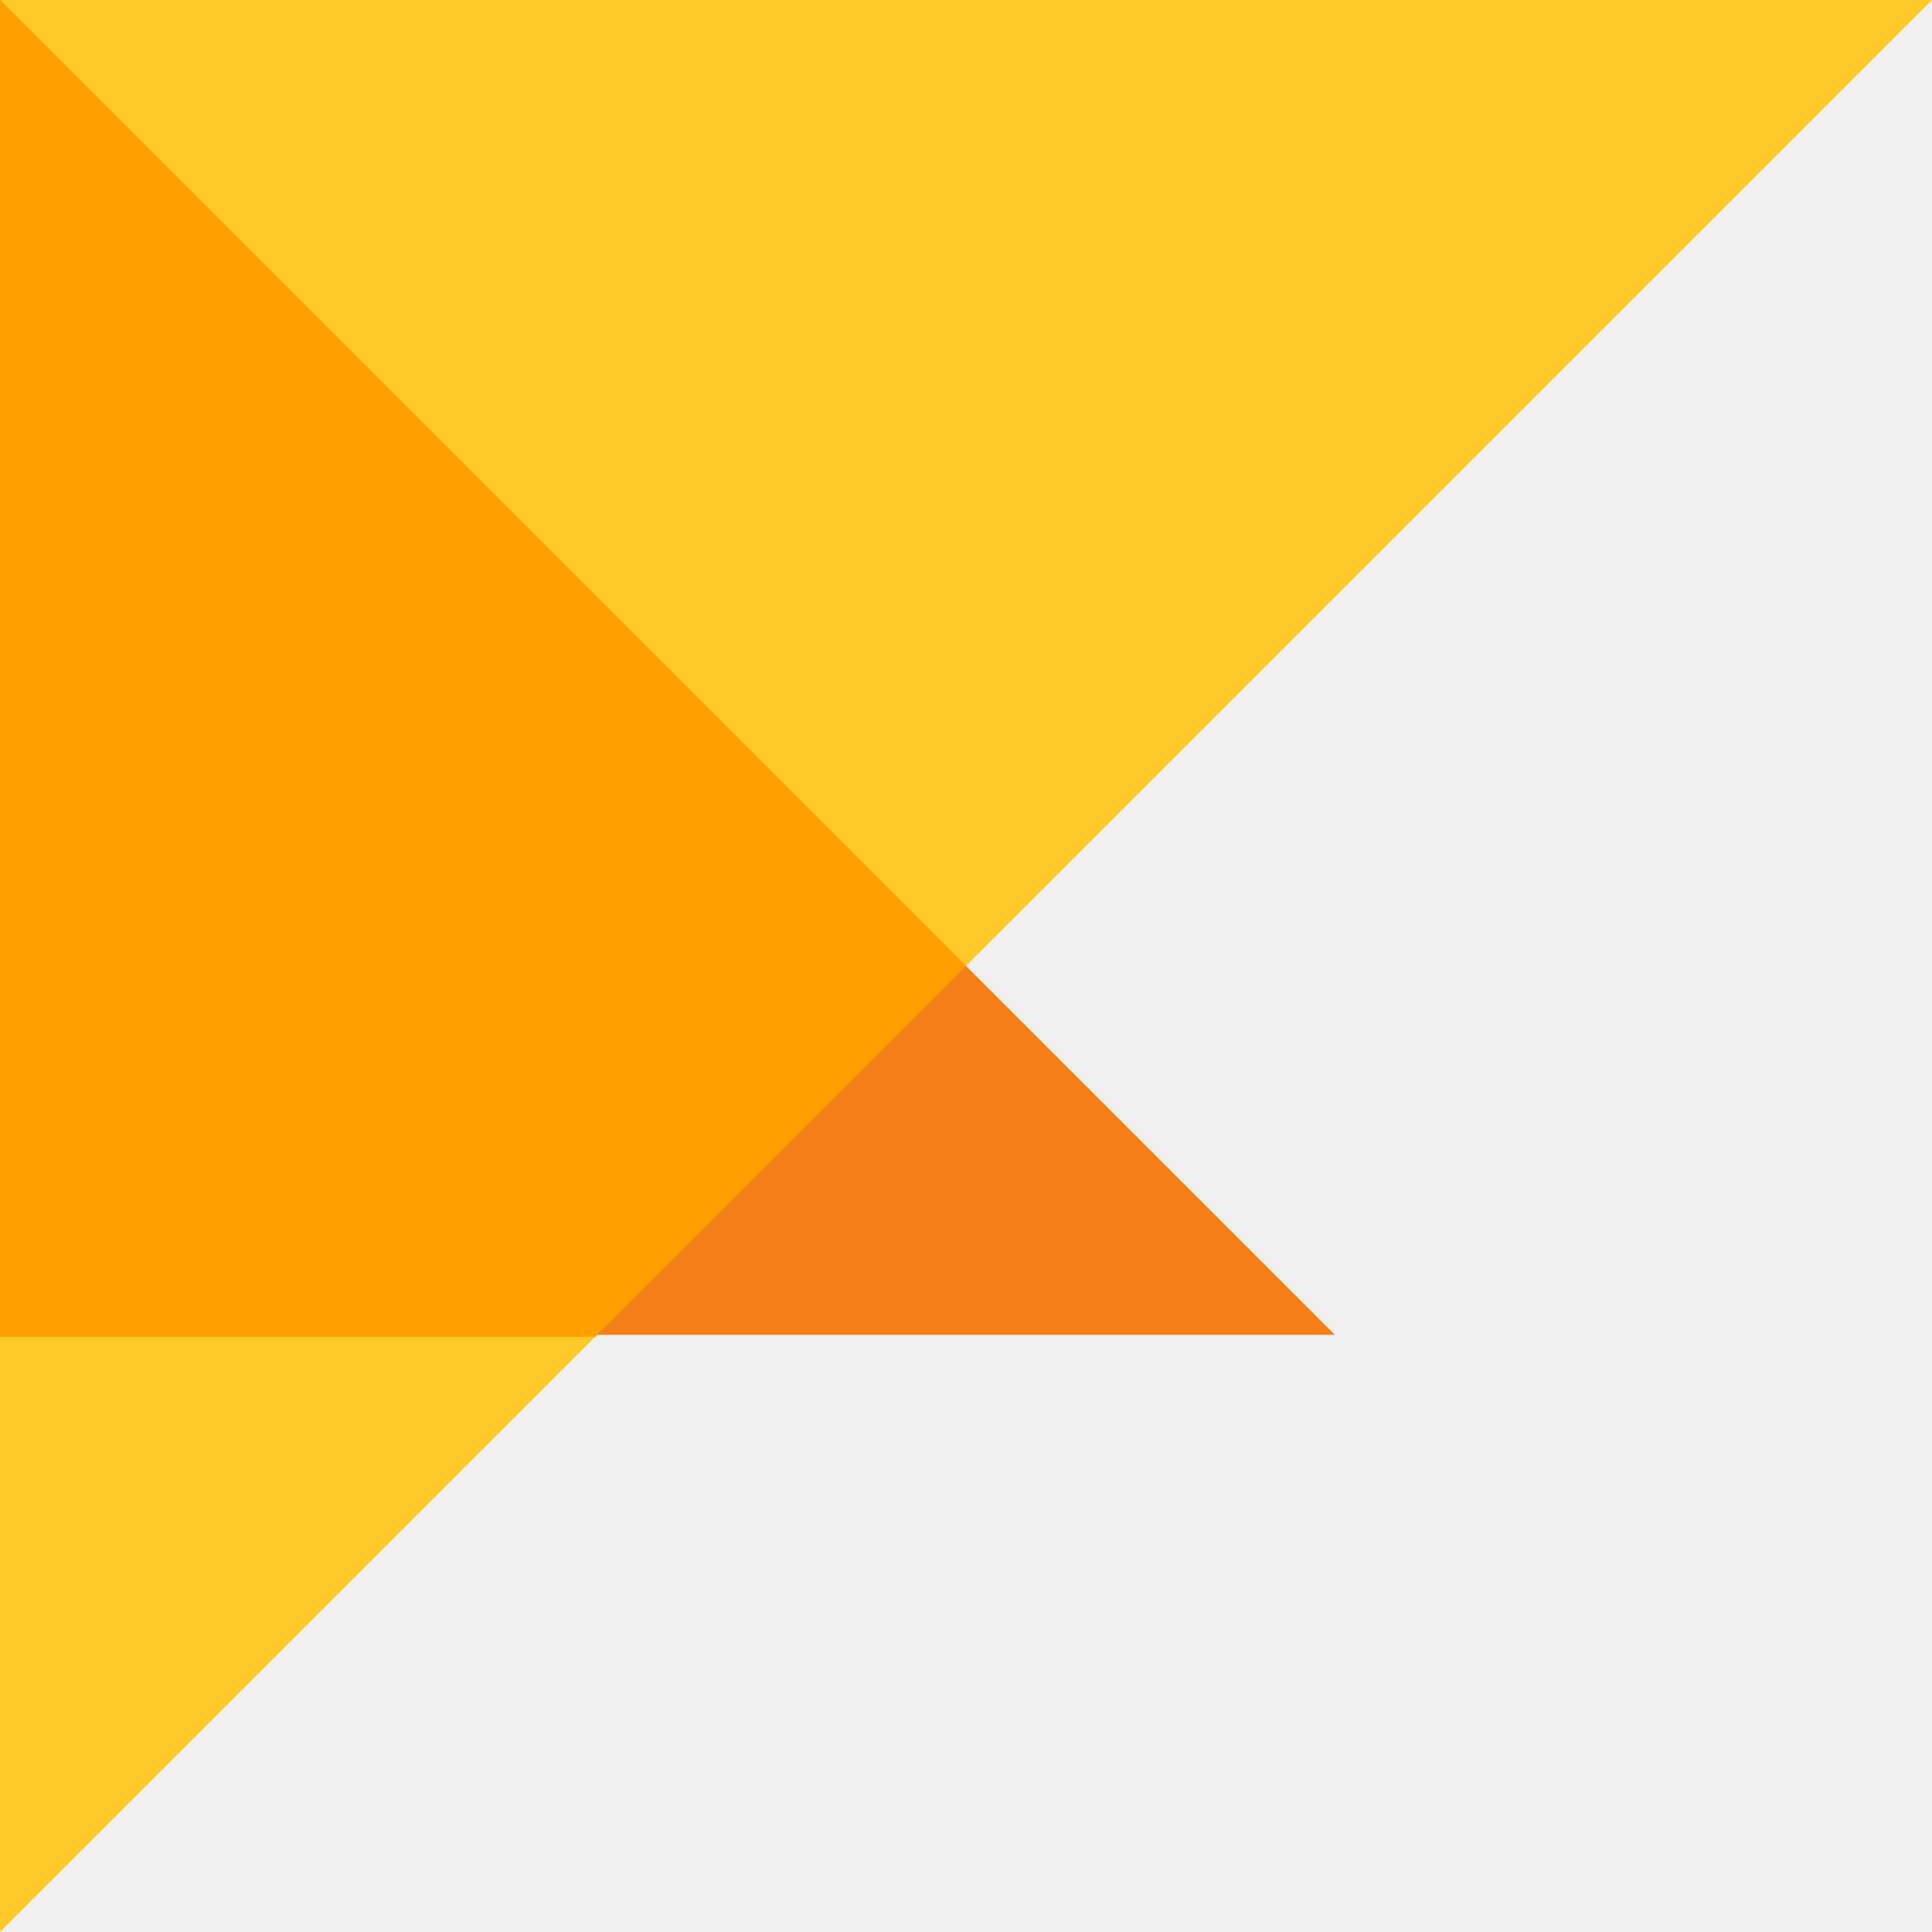
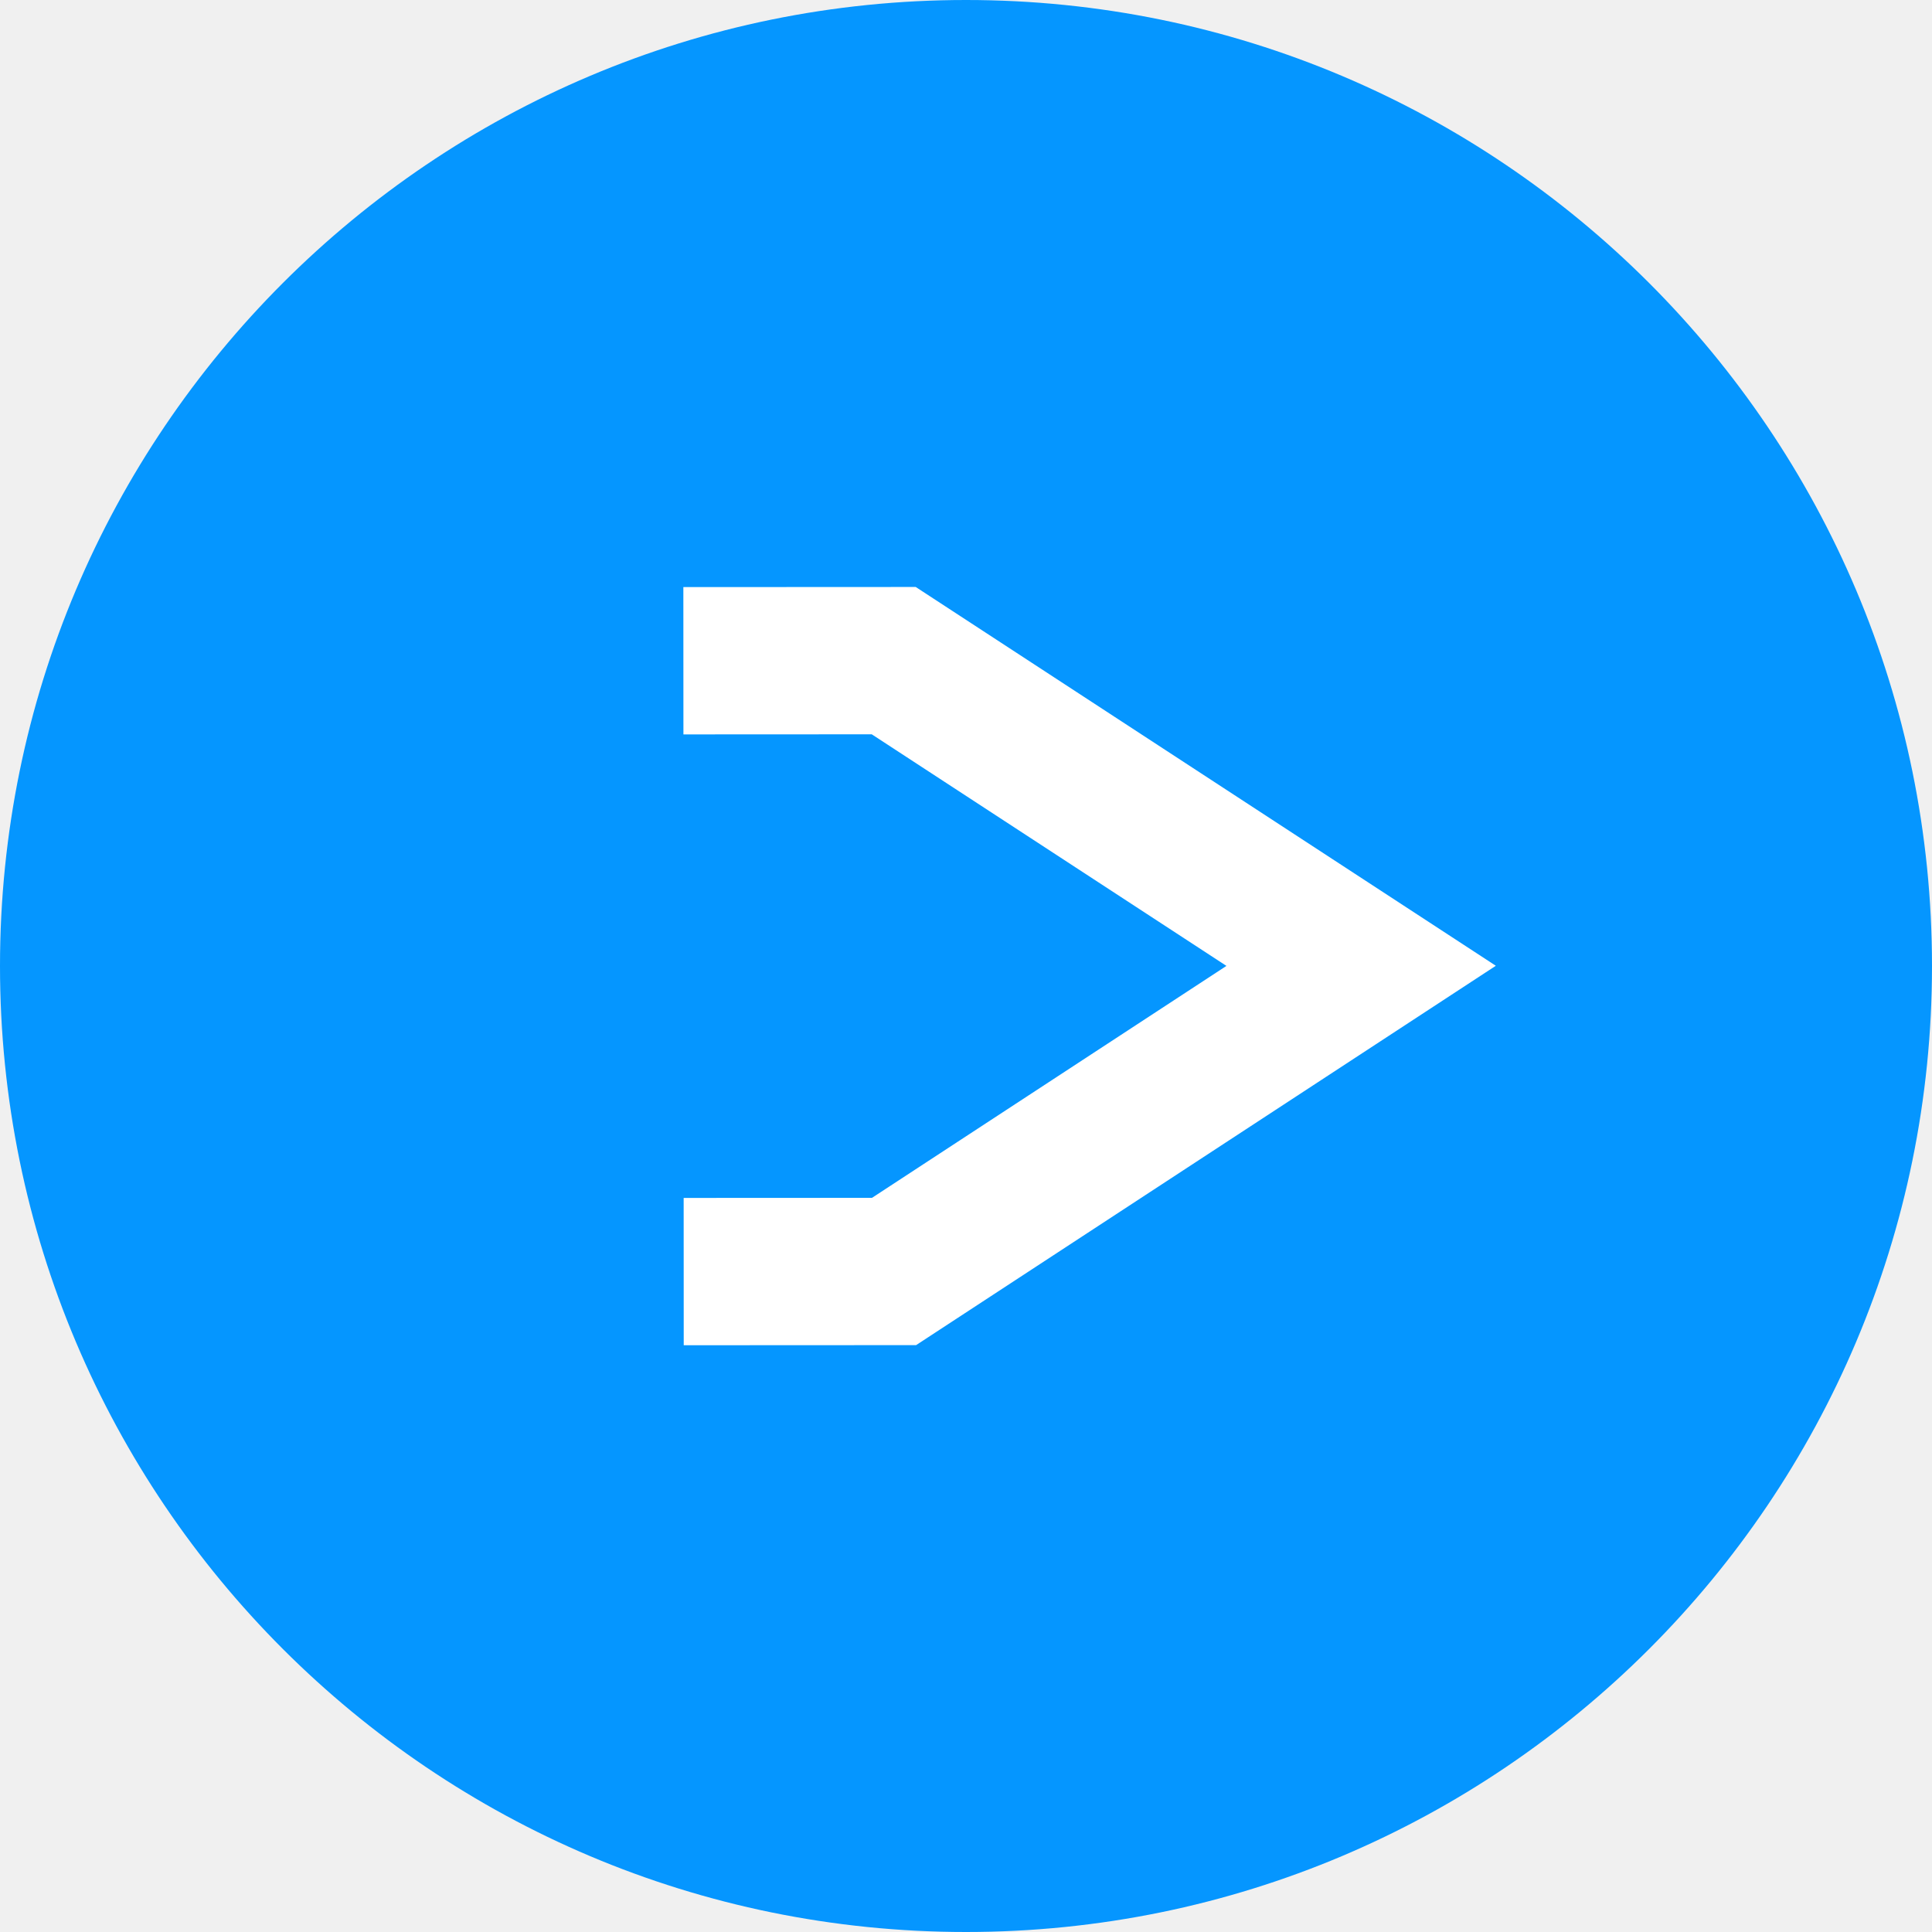
- <svg xmlns="http://www.w3.org/2000/svg" width="375" height="375" viewBox="0 0 375 375" fill="none">
-   <path d="M375 0H0V375L375 0Z" fill="#FFCA28" />
-   <path d="M-1.13252e-05 3.05176e-05L0 259.091L259.091 259.091L-1.13252e-05 3.05176e-05Z" fill="#F57F17" />
-   <path fill-rule="evenodd" clip-rule="evenodd" d="M187.5 187.5L0 0V259.466H115.533L187.5 187.5Z" fill="#FFA000" />
+ <svg xmlns="http://www.w3.org/2000/svg" width="1080" height="1080" viewBox="0 0 1080 1080" fill="none">
+   <circle cx="540" cy="540" r="540" fill="#0596FF" />
+   <path fill-rule="evenodd" clip-rule="evenodd" d="M382.211 752L382.17 669.652L487.45 669.6L685.589 539.945L487.322 410.486L382.042 410.538L382.001 328.19L511.89 328.126L836.18 539.87L512.1 751.936L382.211 752Z" fill="white" />
</svg>
